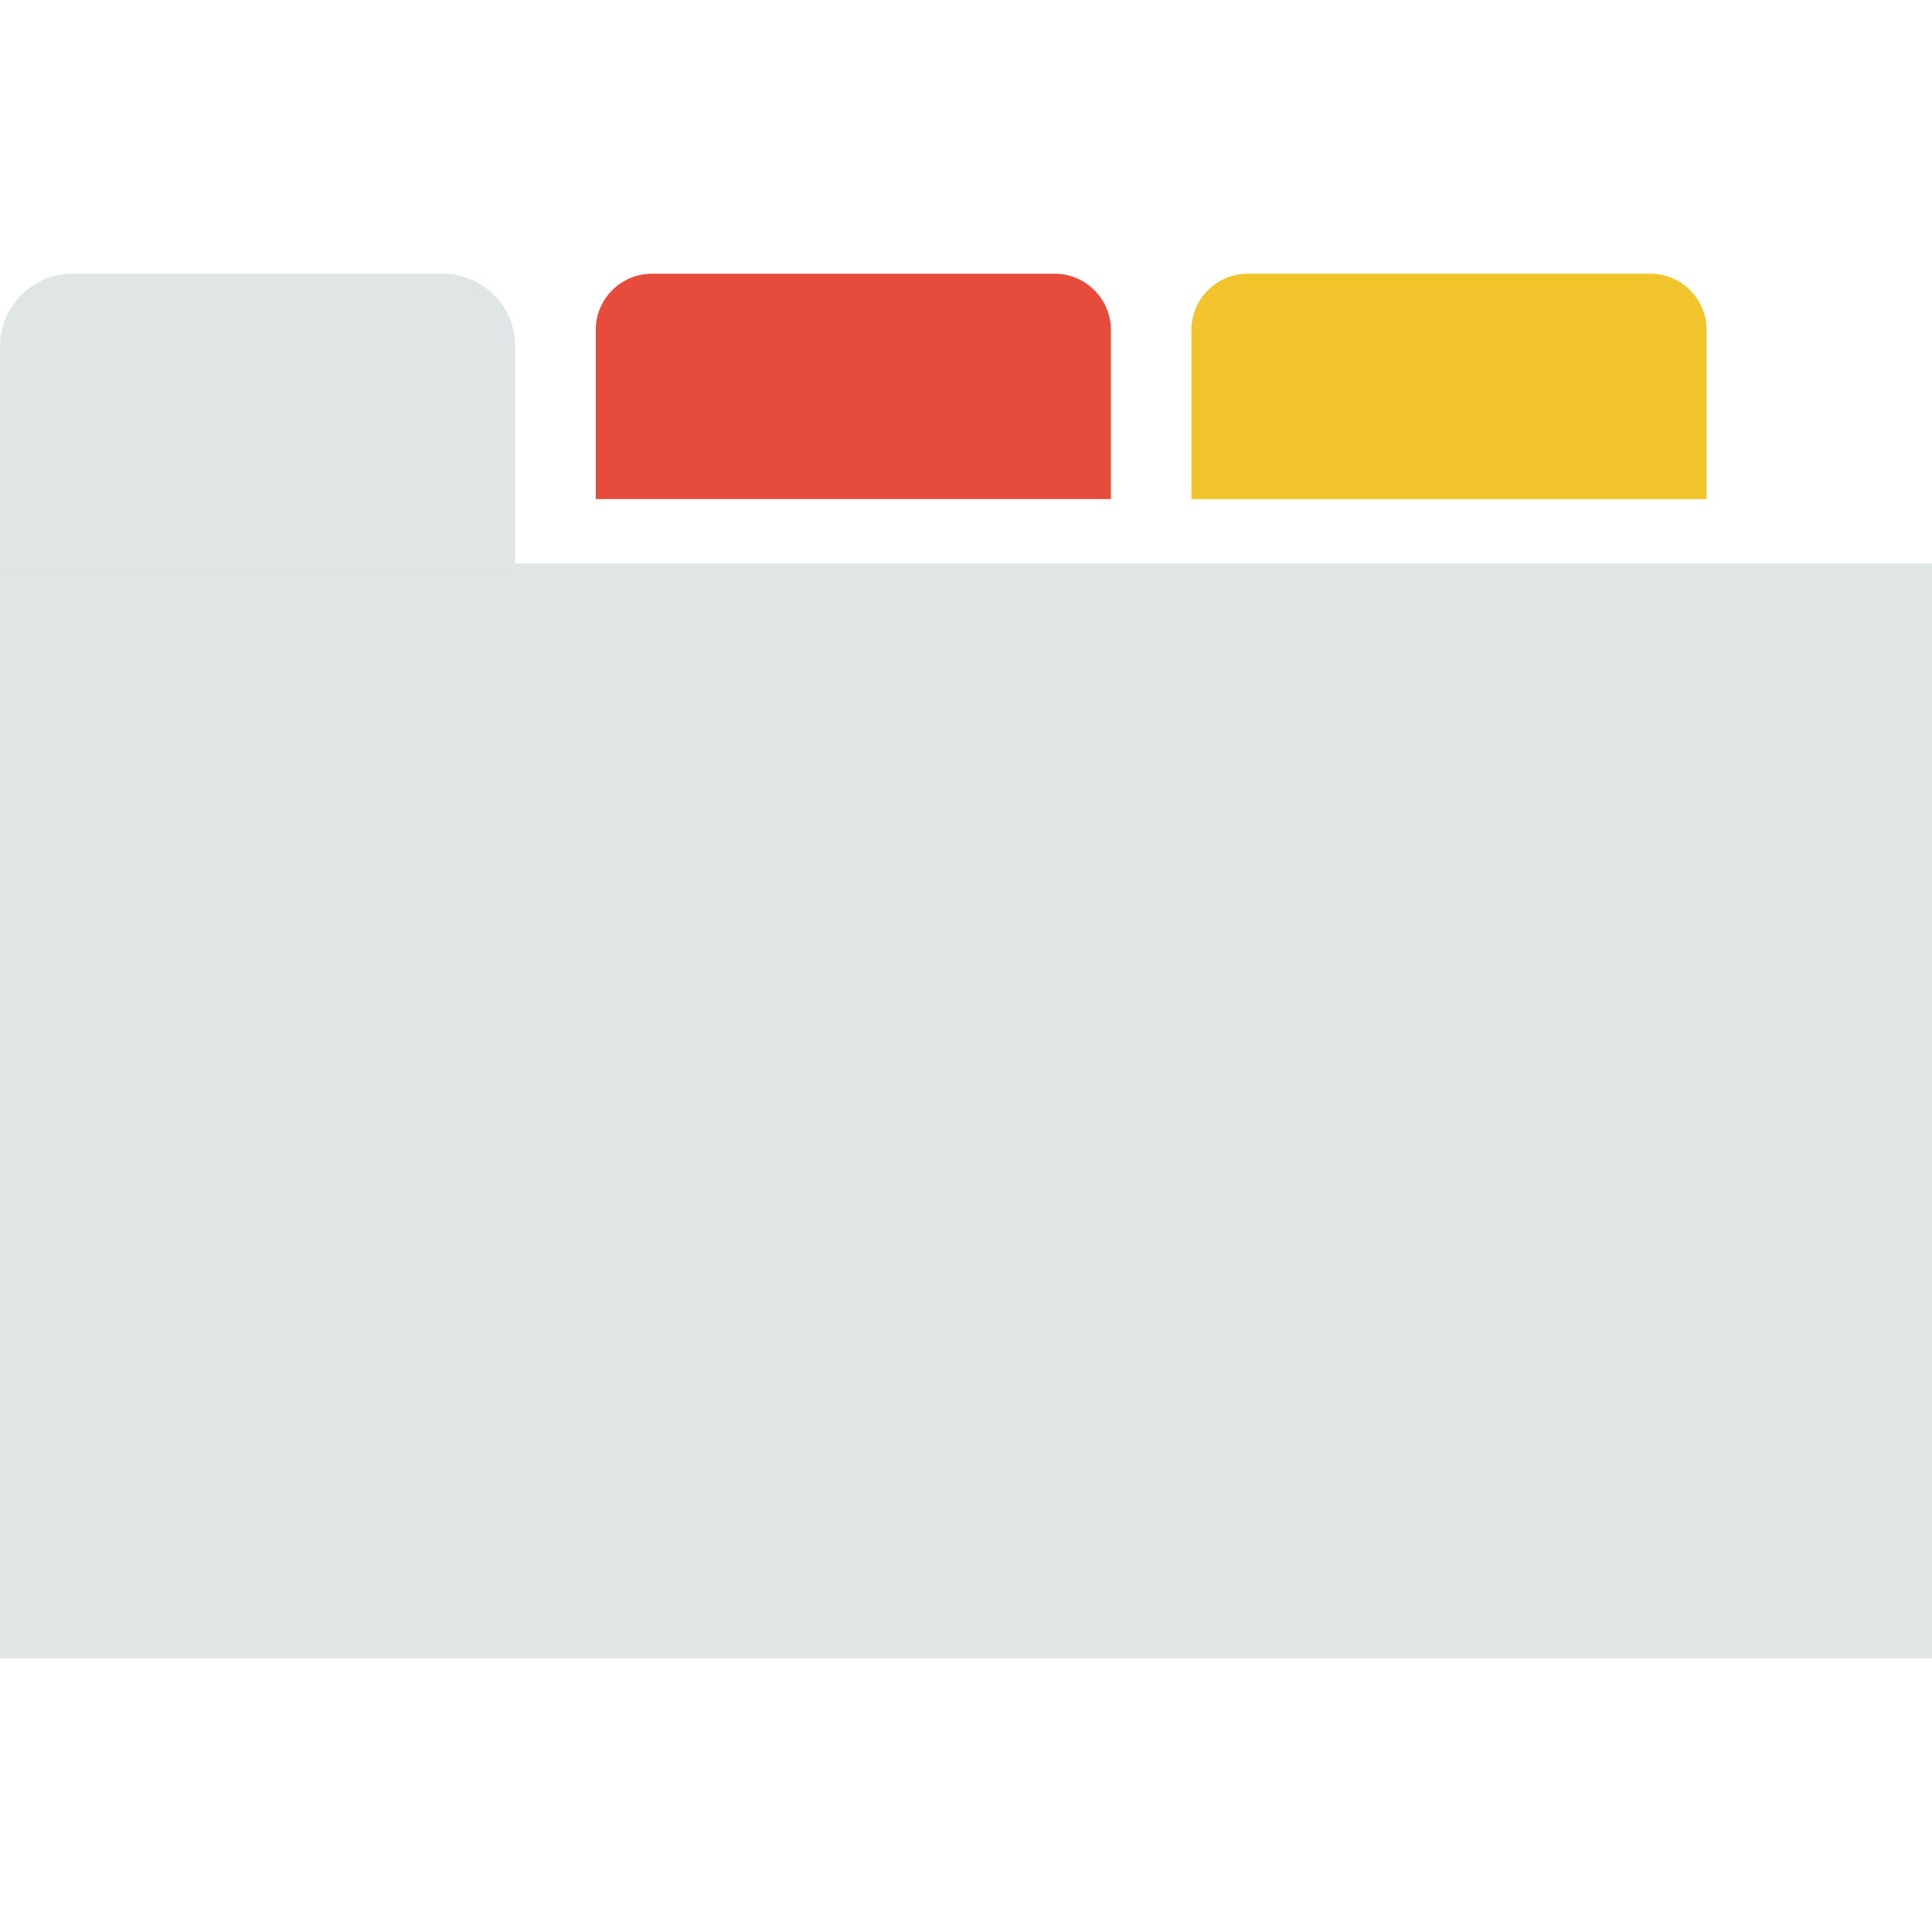
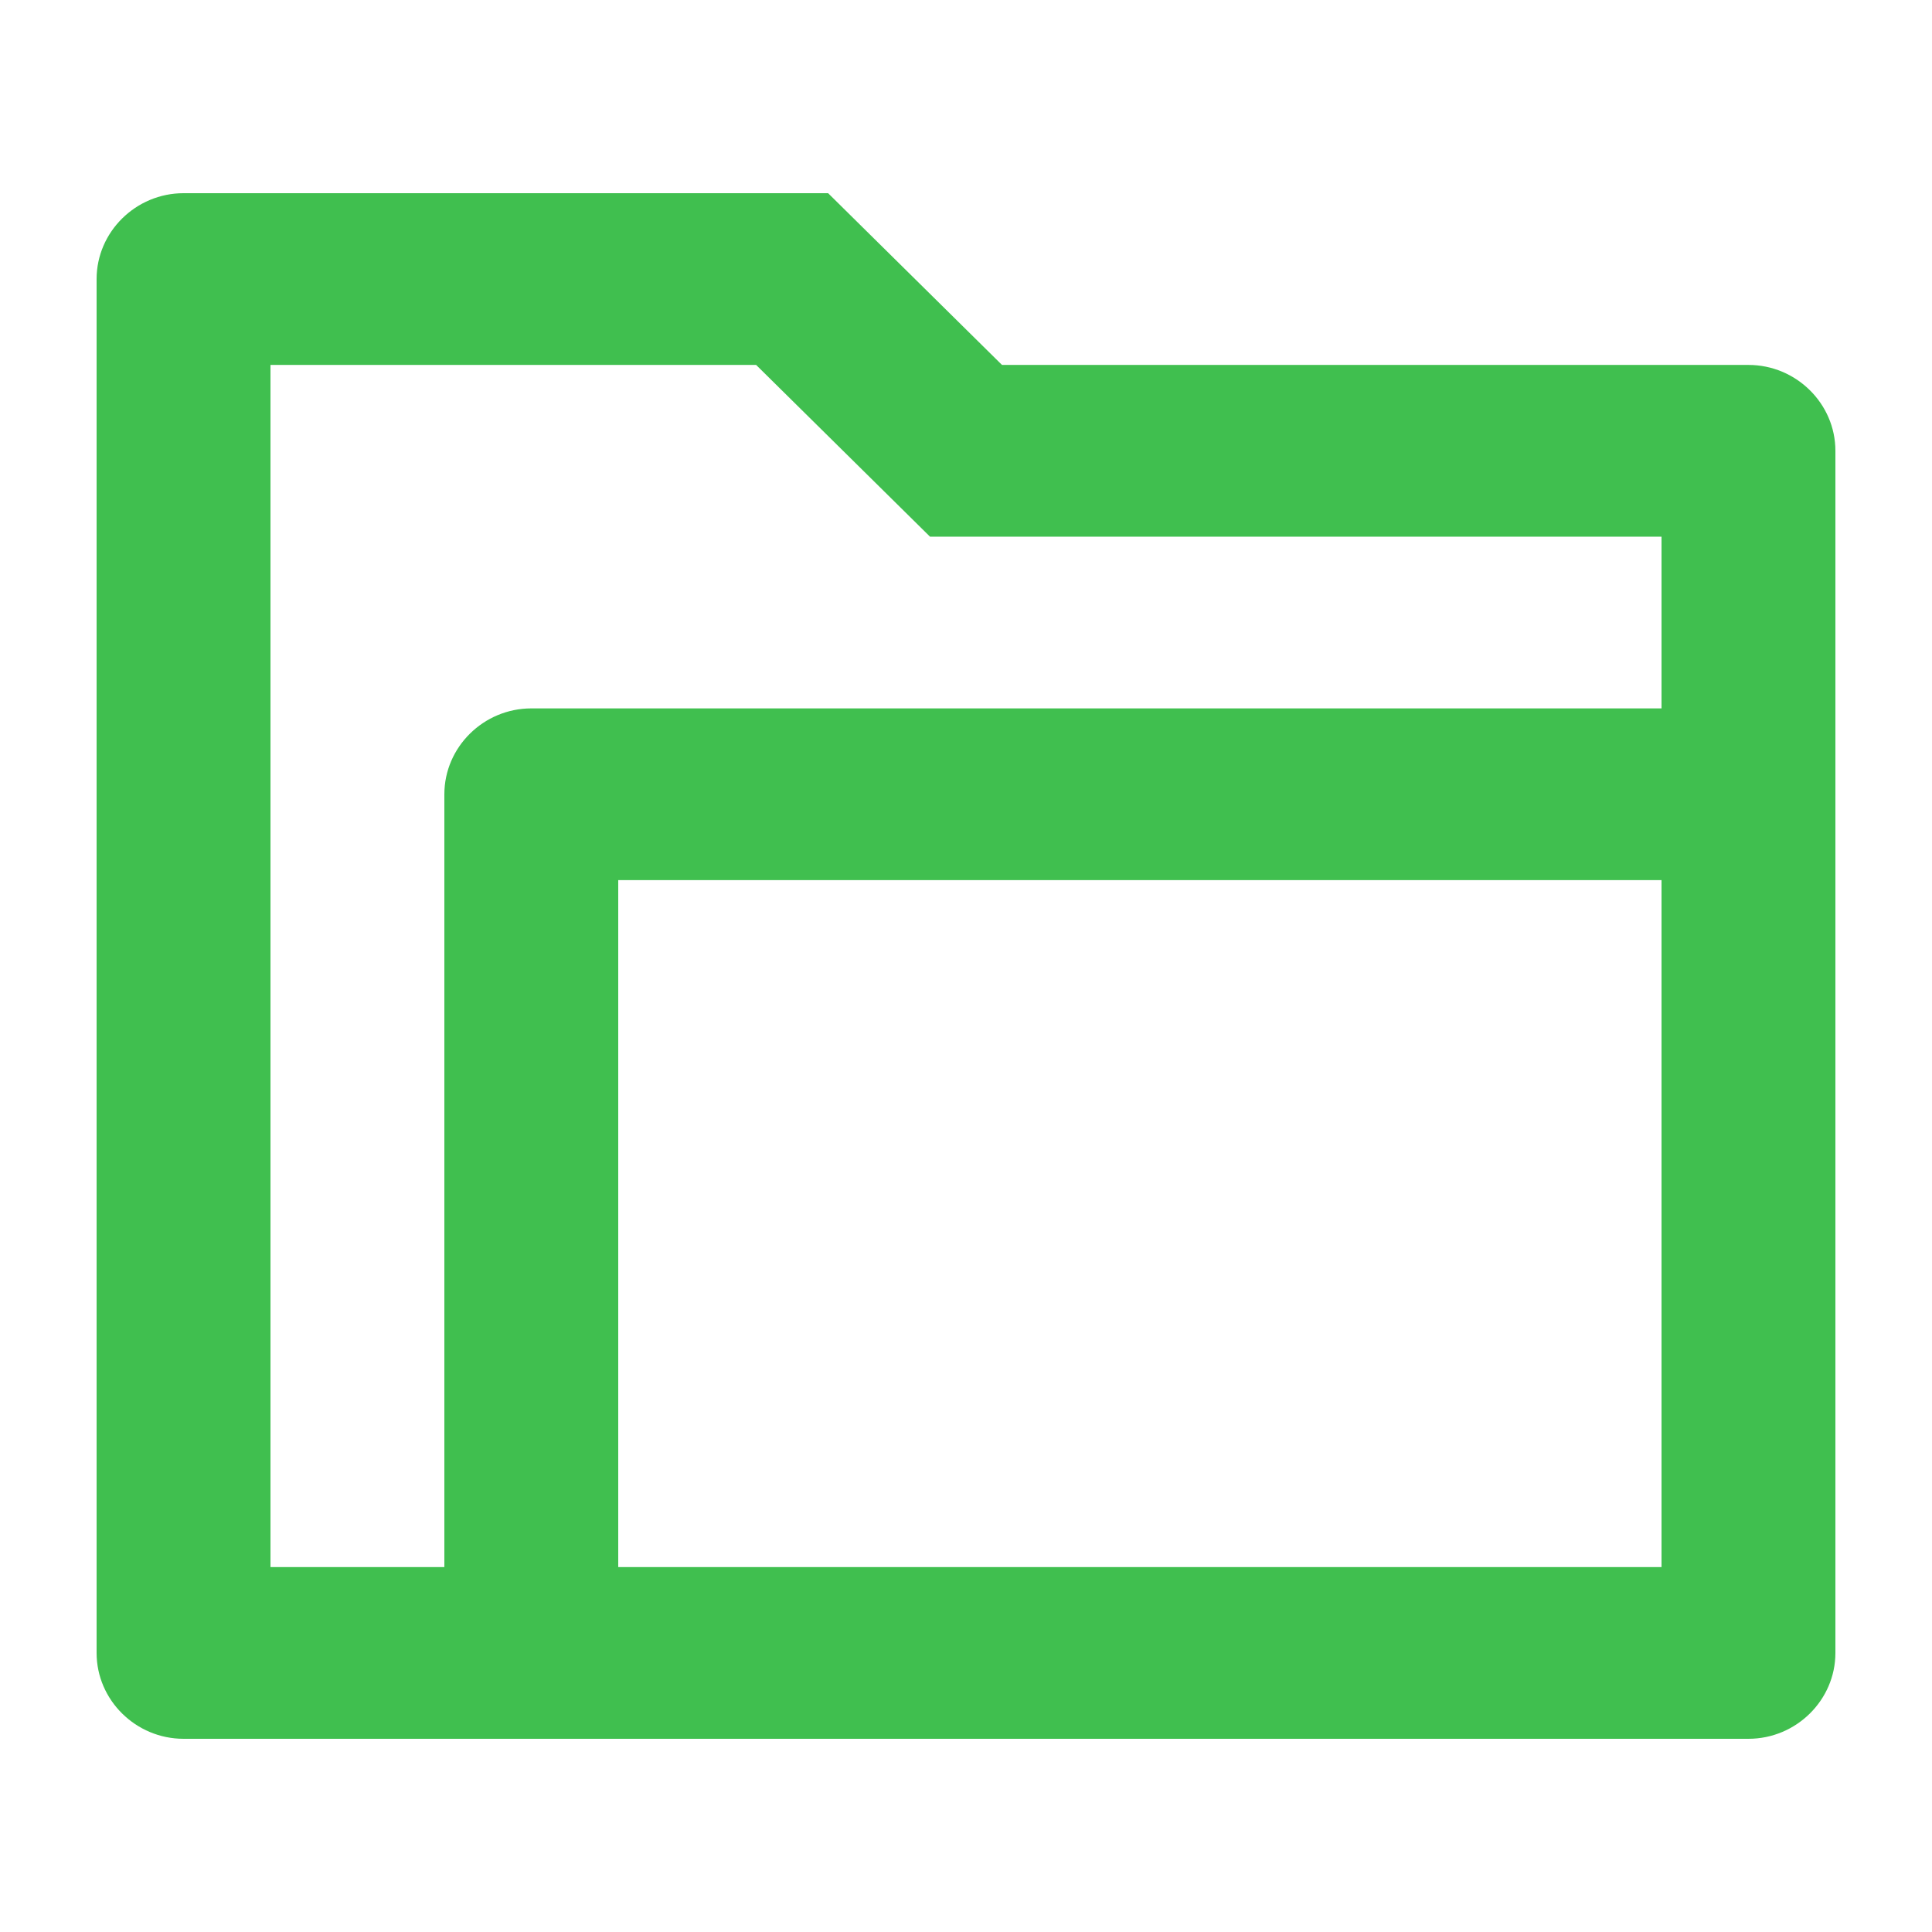
- <svg xmlns="http://www.w3.org/2000/svg" clip-rule="evenodd" fill-rule="evenodd" stroke-linejoin="round" stroke-miterlimit="1.414" viewBox="0 0 120 120">
-   <path d="m0 35h120v68h-120z" fill="#e0e5e6" />
-   <path d="m32 21.5c0-2.484-2.016-4.5-4.5-4.5h-23c-2.484 0-4.5 2.016-4.5 4.5v13.5h32z" fill="#e0e5e6" />
-   <path d="m69 20.5c0-1.932-1.568-3.5-3.5-3.5h-25c-1.932 0-3.5 1.568-3.5 3.5v10.5h32z" fill="#e74b3c" />
-   <path d="m106 20.5c0-1.932-1.568-3.5-3.5-3.5h-25c-1.932 0-3.5 1.568-3.5 3.5v10.5h32z" fill="#f1c42c" />
+ <svg xmlns="http://www.w3.org/2000/svg" clip-rule="evenodd" fill-rule="evenodd" stroke-linejoin="round" stroke-miterlimit="2" viewBox="0 0 20 20">
+   <path d="m12.414 5h8.586c.549 0 1 .451 1 1v14c0 .549-.451 1-1 1h-18c-.549 0-1-.451-1-1v-16c0-.549.451-1 1-1h7.414zm-4.414 14h12v-8h-12zm-2 0v-9c0-.549.451-1 1-1h13v-2h-8.414l-2-2h-5.586v14z" fill="#40bf4f" fill-rule="nonzero" transform="matrix(.9 0 0 .888889 -.8 -.6667)" />
</svg>
